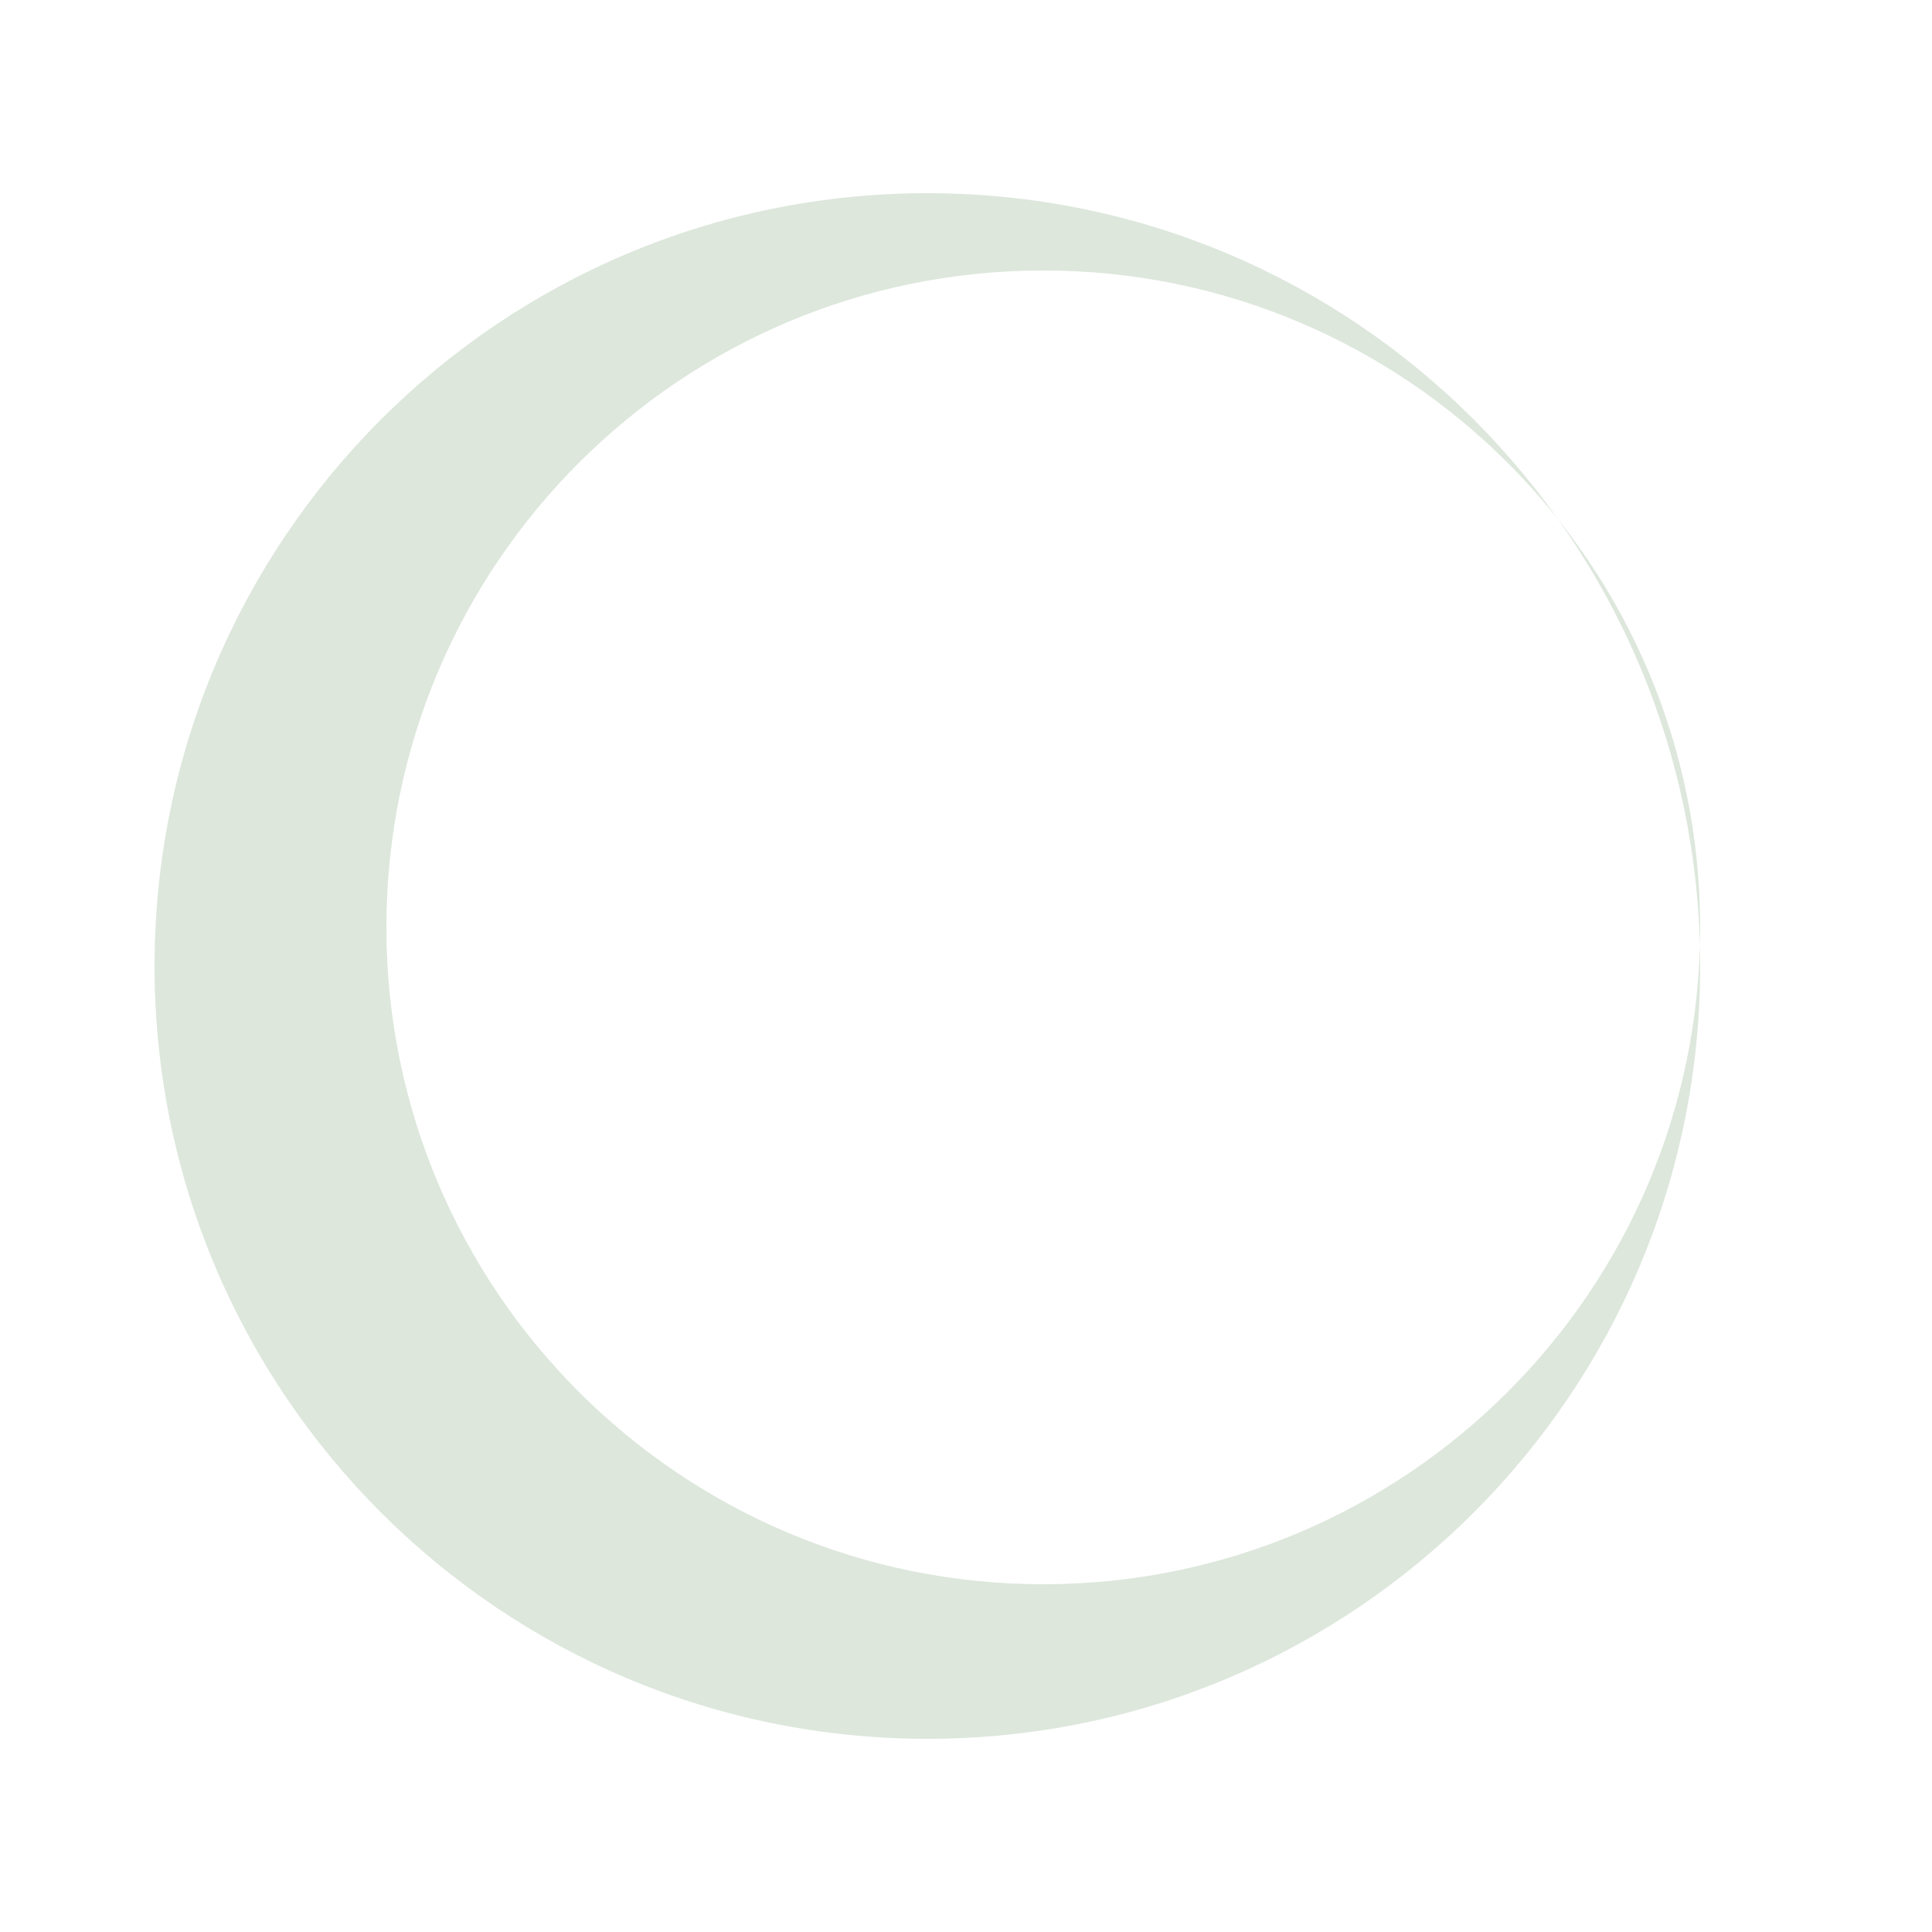
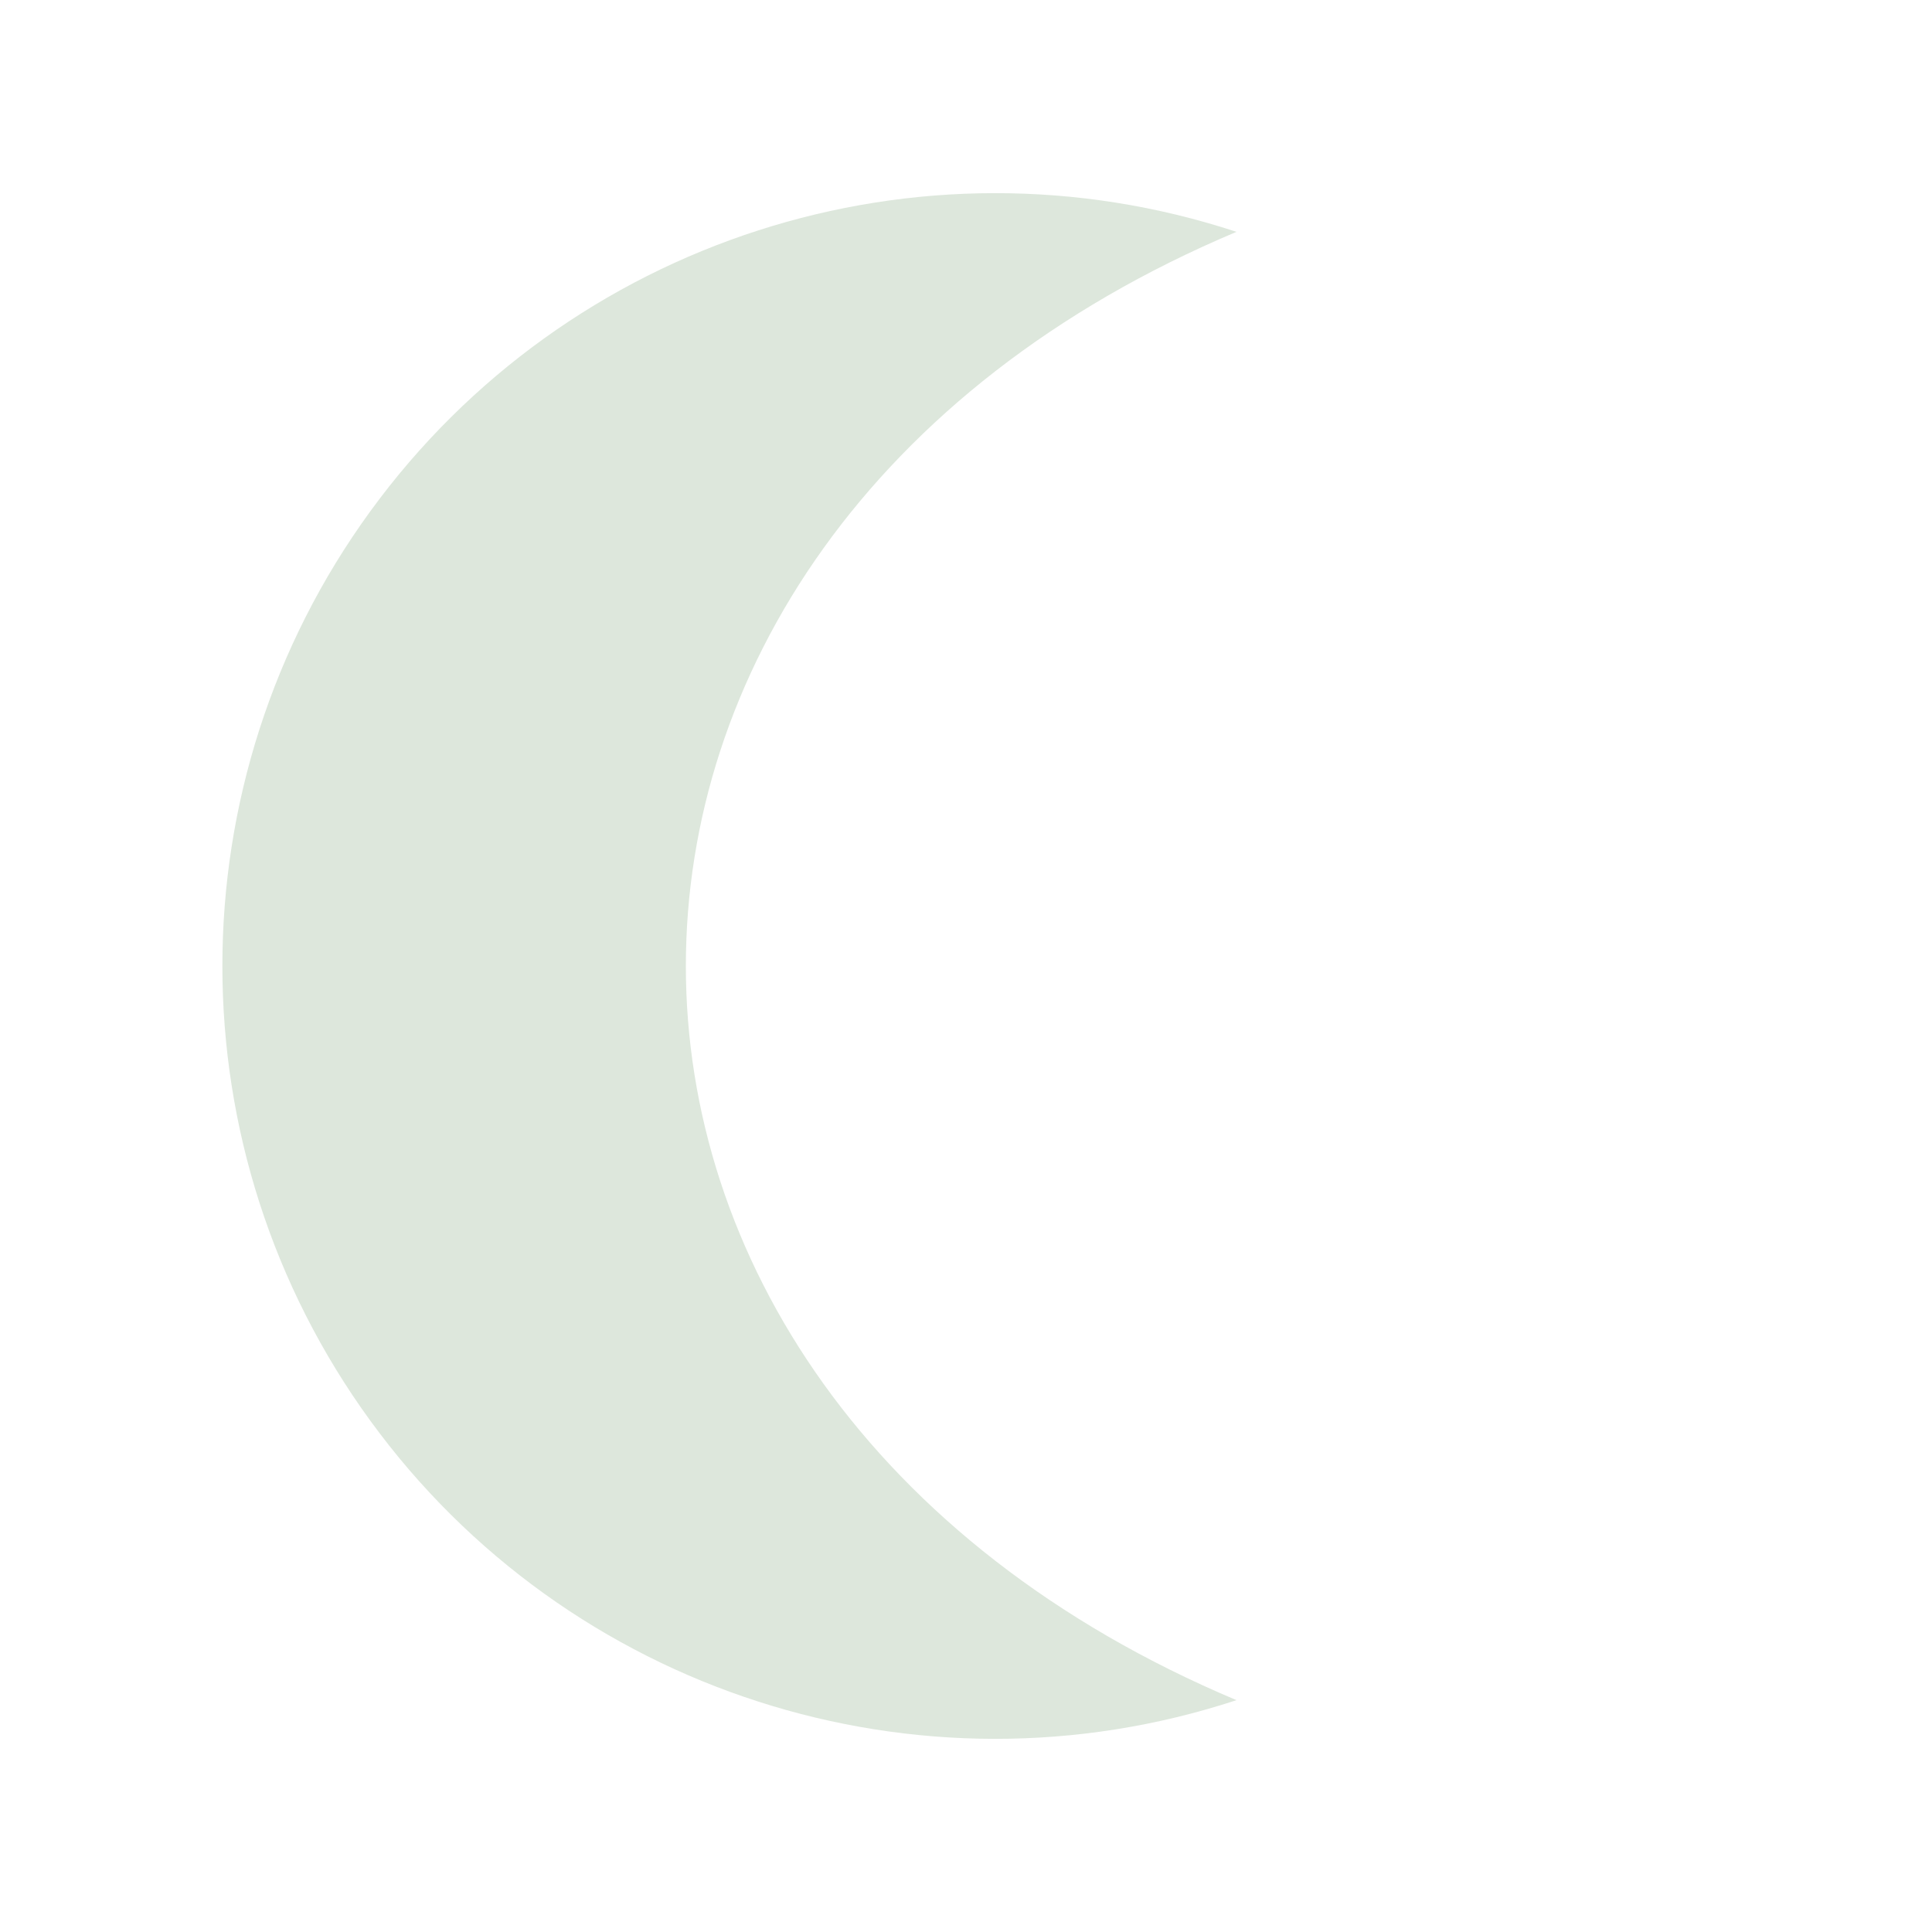
<svg xmlns="http://www.w3.org/2000/svg" width="240" height="240" viewBox="0 0 100 100">
  <g fill="#dde7dc" stroke="#dde7dc" stroke-width="0" stroke-linecap="round" stroke-linejoin="round">
-     <path fill-rule="evenodd" d="M8 50 A40 40 0 1 0 88 50 A40 40 0 1 0 8 50 Z M20 48 A34 34 0 1 0 88 48 A34 34 0 1 0 20 48 Z" />
+     <path d="M64 12 A40 40 0 1 0 64 88 C26 72 26 28 64 12 Z" />
  </g>
</svg>
